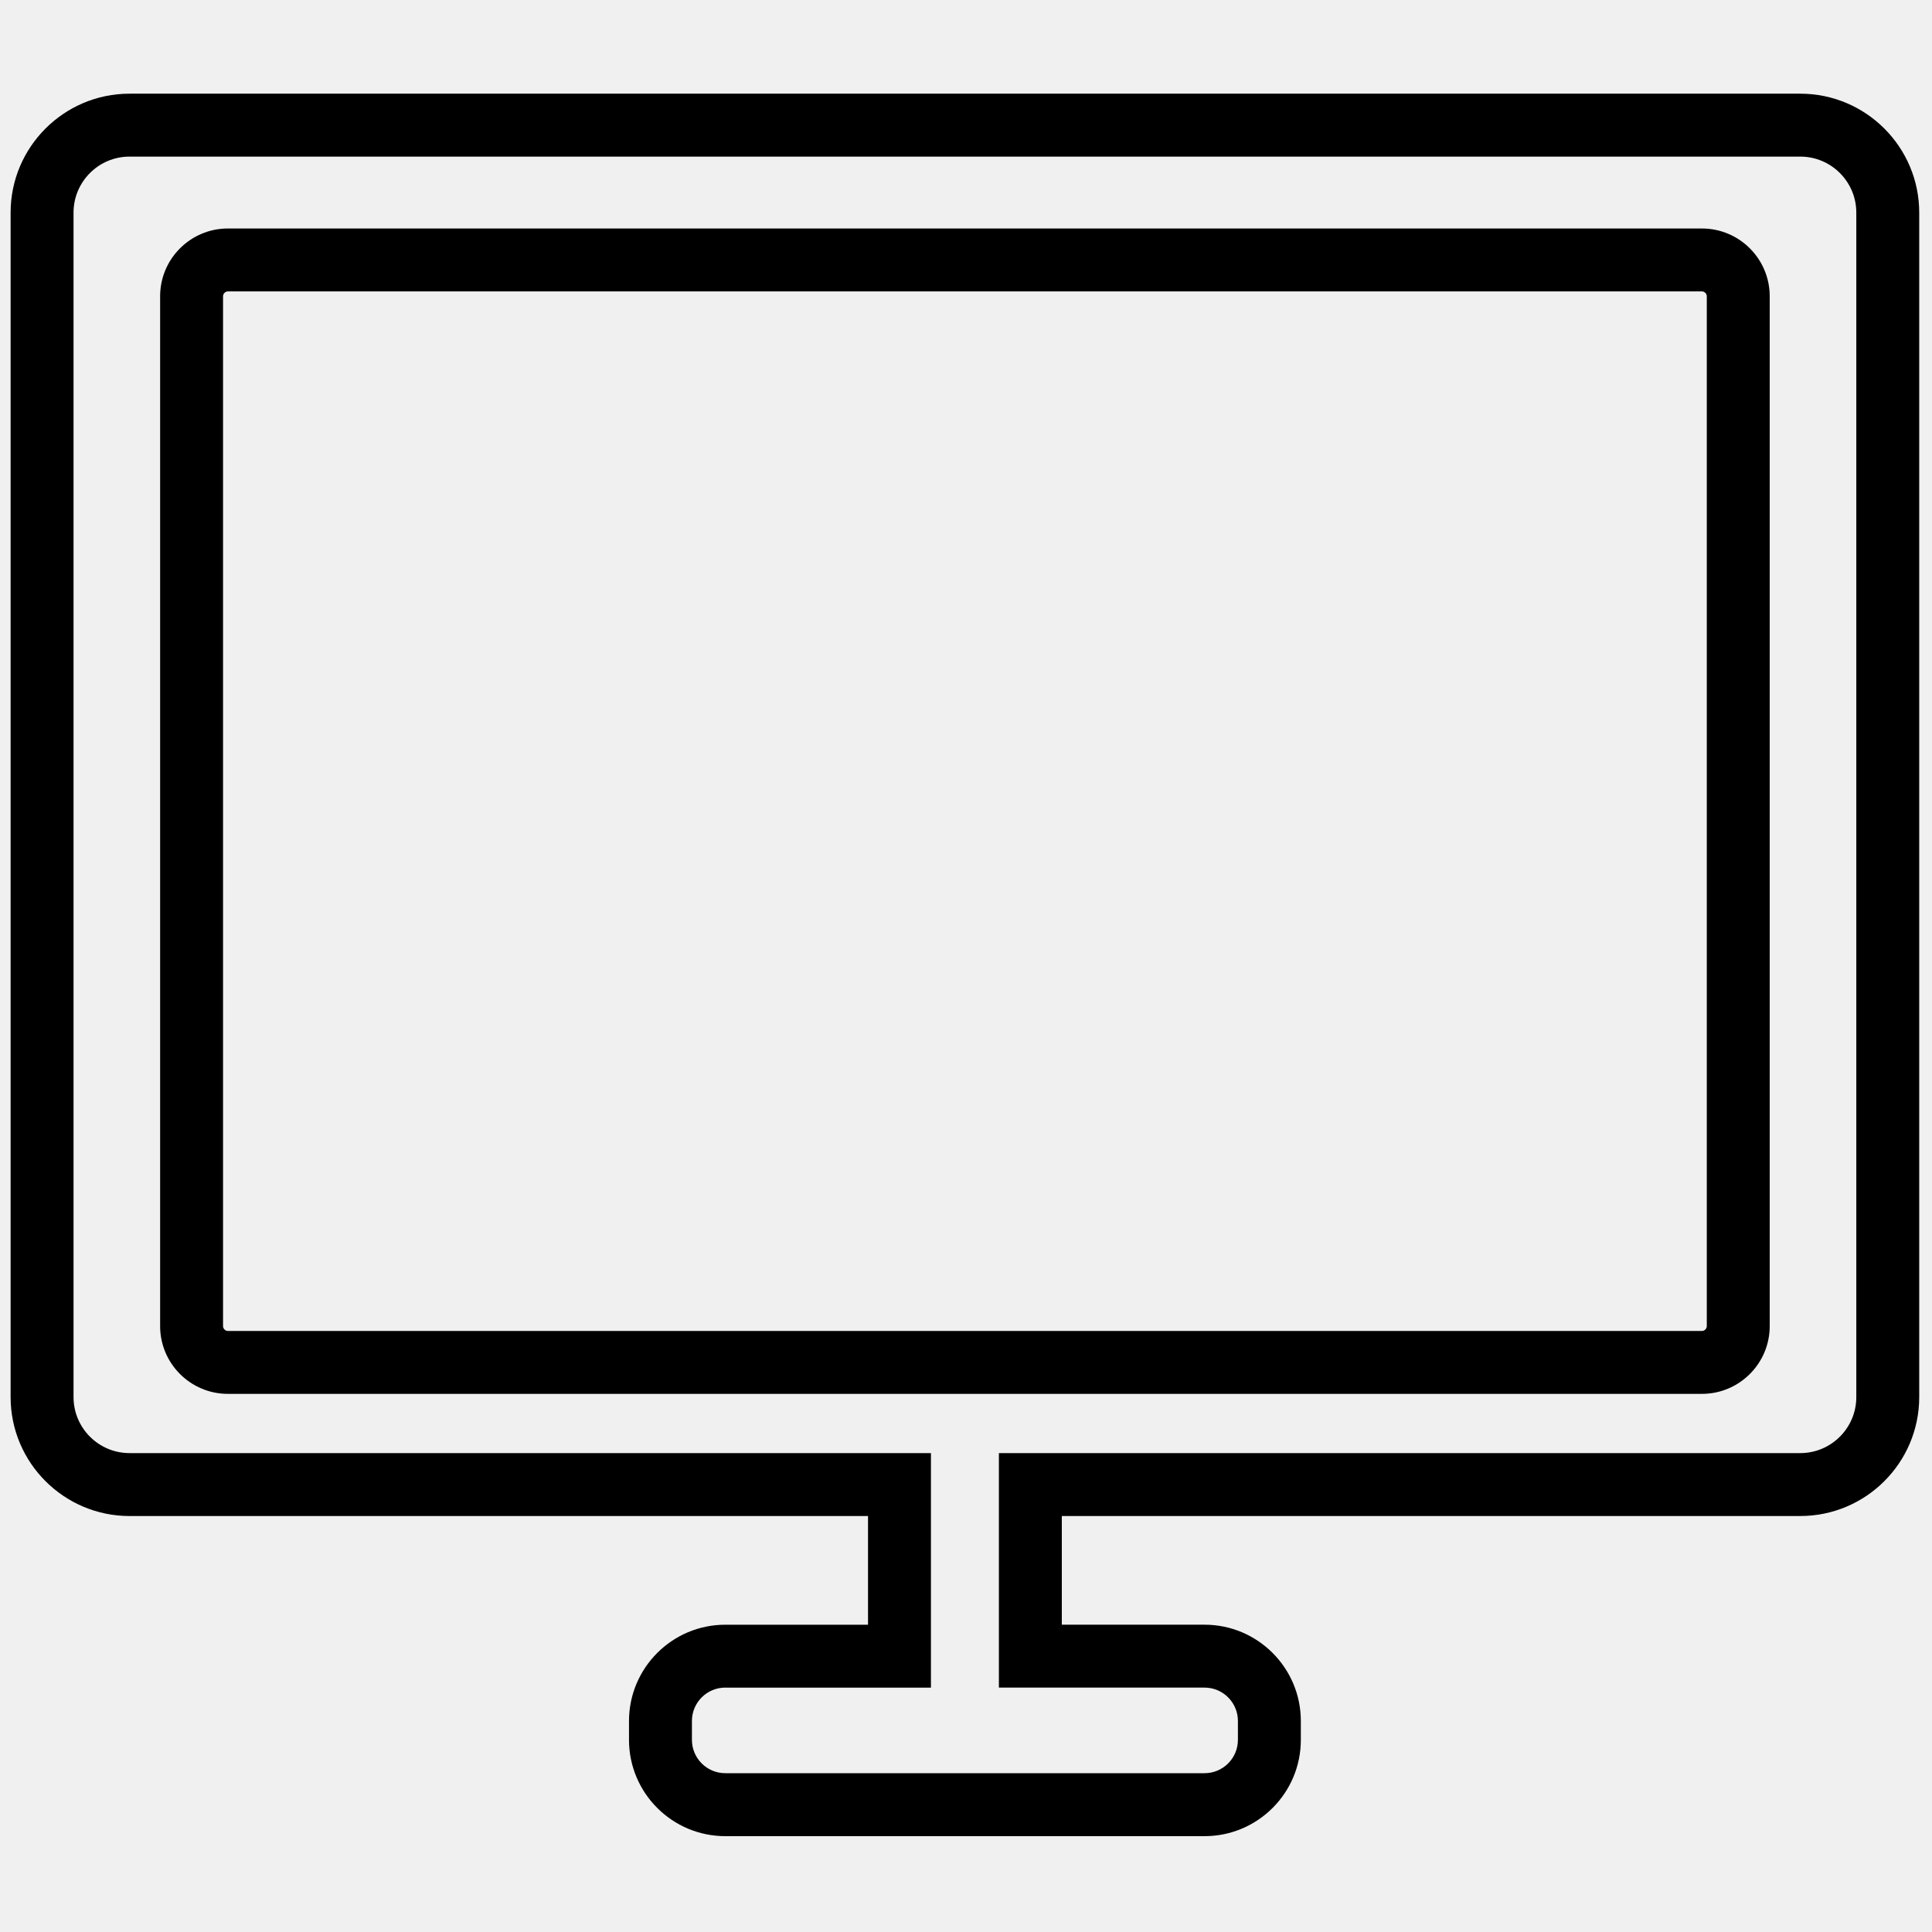
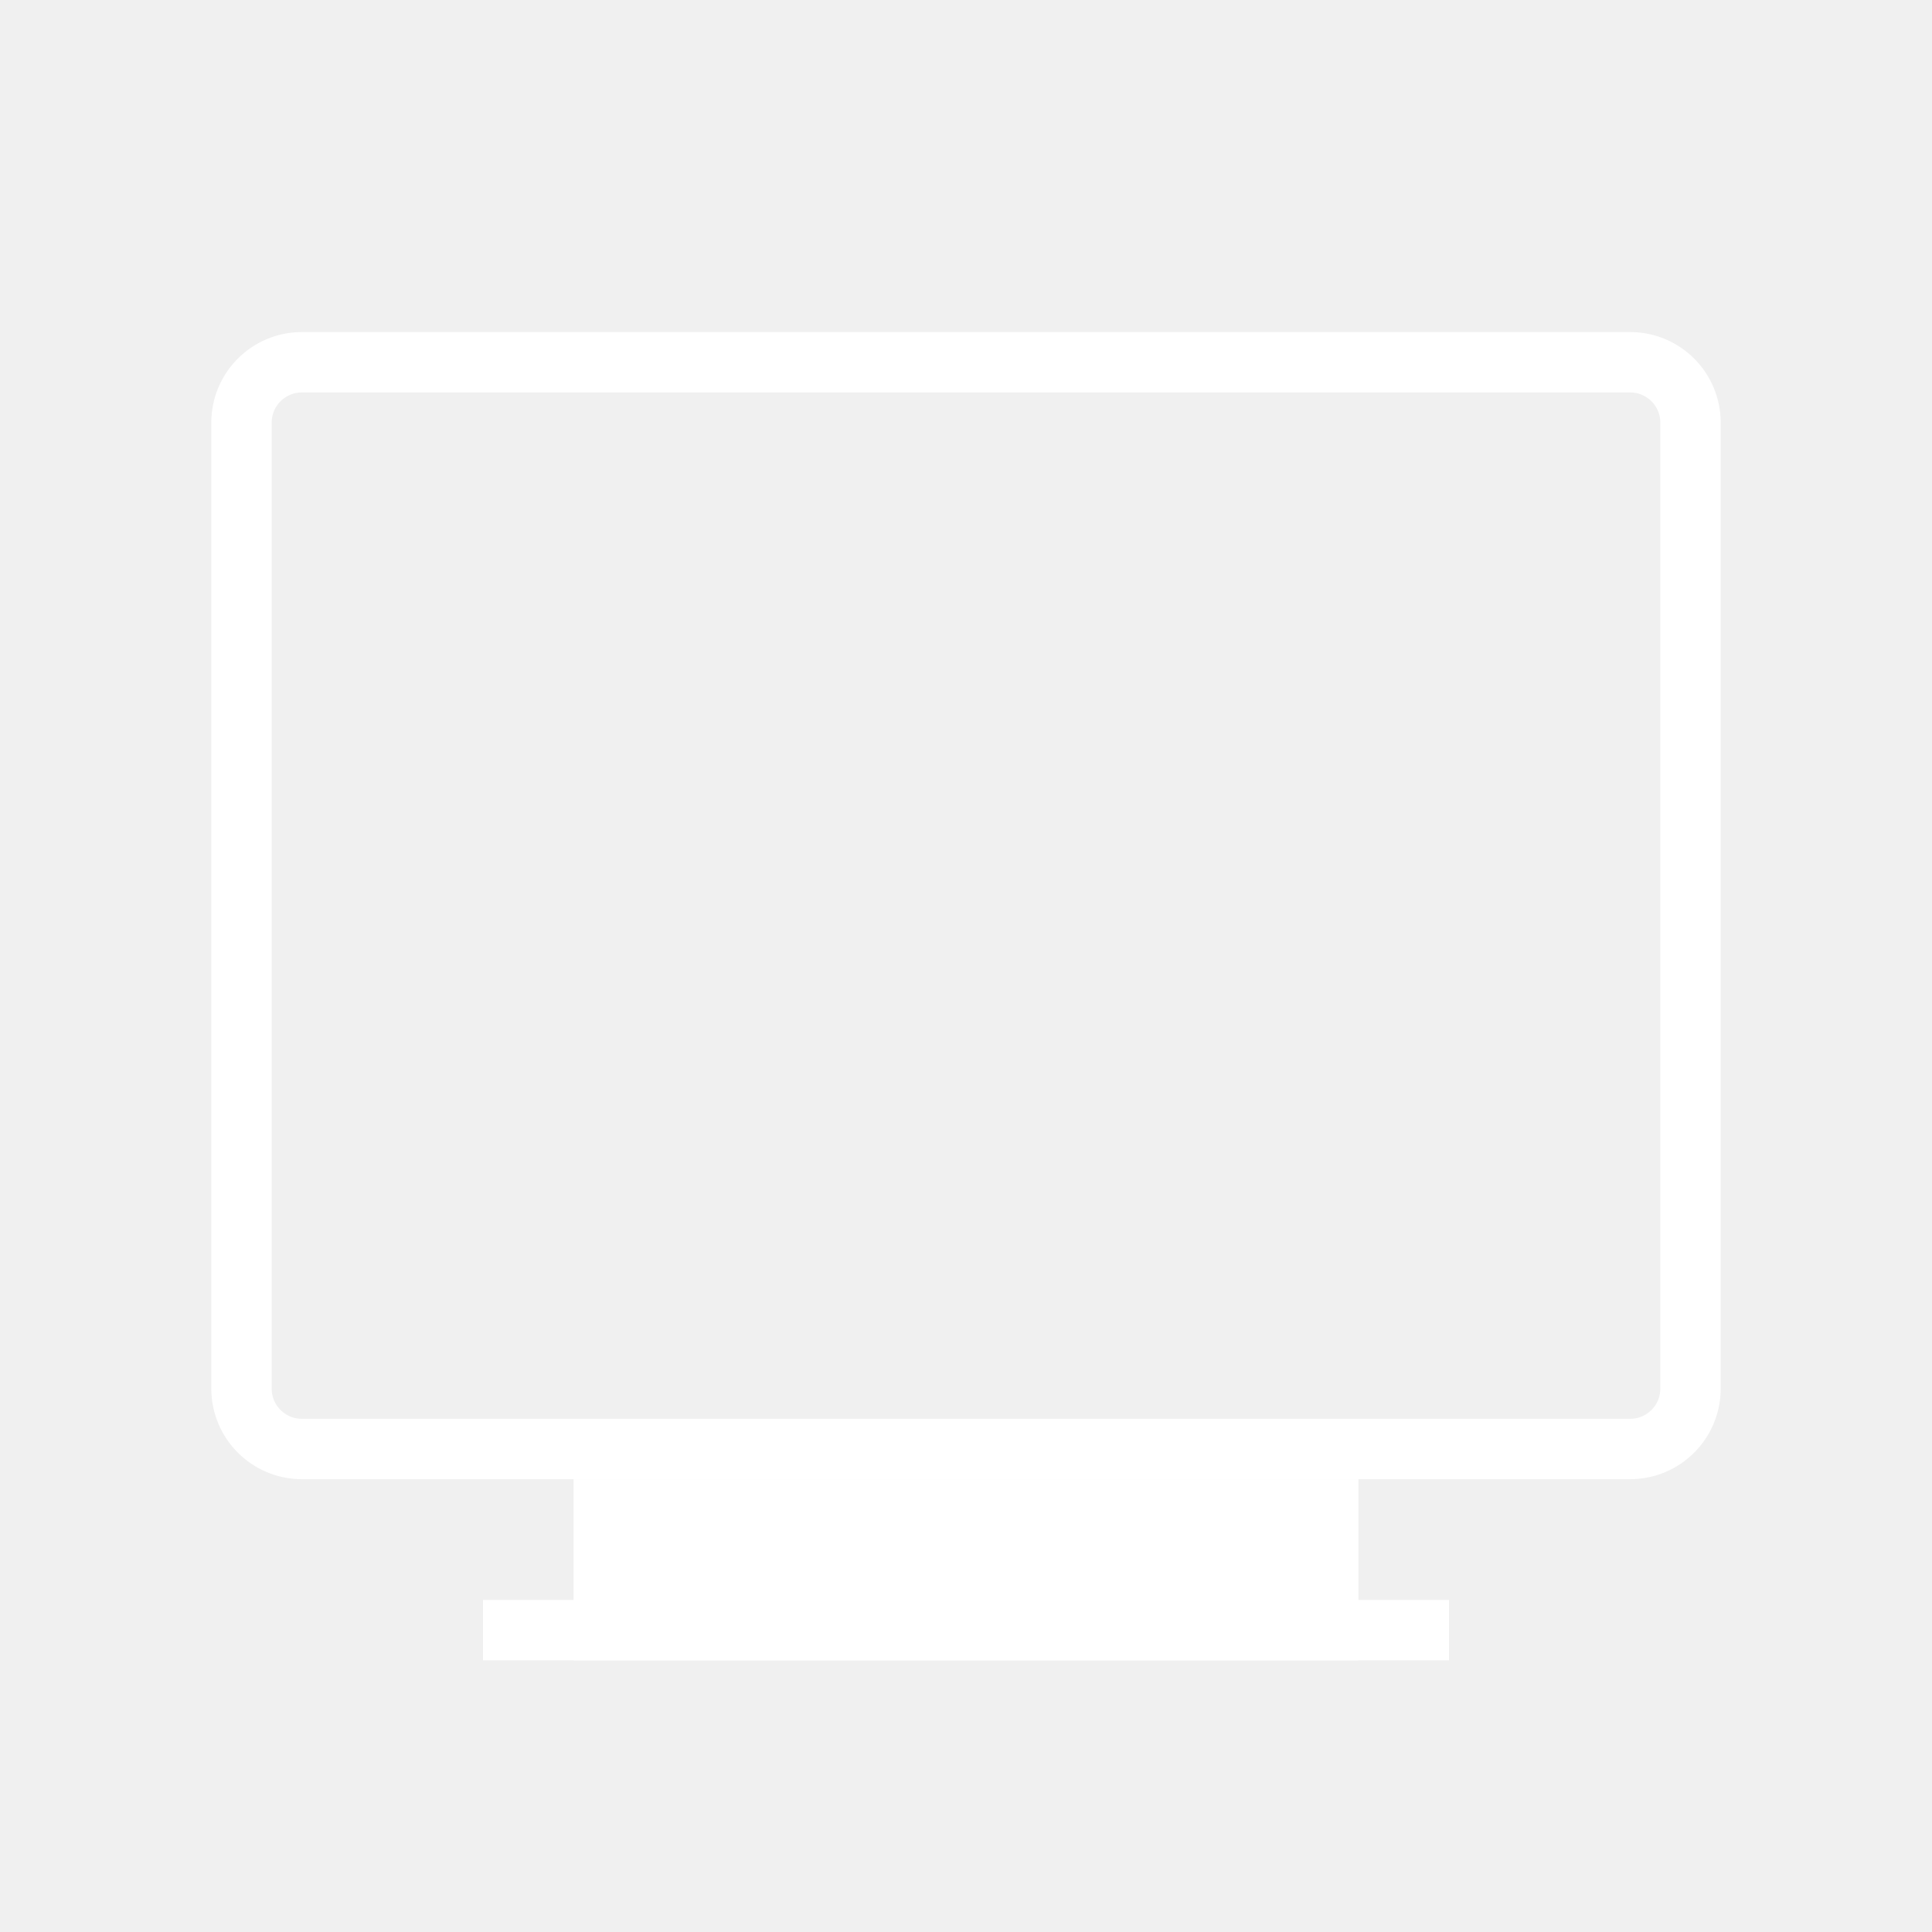
- <svg xmlns="http://www.w3.org/2000/svg" version="1.1" width="256" height="256" viewBox="0 0 256 256" xml:space="preserve">
-   <g style="stroke: none; stroke-width: 0; stroke-dasharray: none; stroke-linecap: butt; stroke-linejoin: miter; stroke-miterlimit: 10; fill: none; fill-rule: nonzero; opacity: 1;" transform="translate(1.406593 1.406593) scale(2.81 2.81)">
-     <path d="M 56.301 86.083 H 33.699 c -2.503 0 -4.539 -2.036 -4.539 -4.539 v -0.891 c 0 -2.503 2.036 -4.54 4.539 -4.54 h 6.732 v -5.125 H 5.607 C 2.516 70.987 0 68.472 0 65.38 V 9.525 c 0 -3.092 2.516 -5.608 5.607 -5.608 h 78.785 C 87.484 3.917 90 6.433 90 9.525 V 65.38 c 0 3.092 -2.516 5.607 -5.608 5.607 H 49.569 v 5.125 h 6.732 c 2.503 0 4.539 2.037 4.539 4.54 v 0.891 C 60.841 84.047 58.805 86.083 56.301 86.083 z M 33.699 79.078 c -0.867 0 -1.572 0.706 -1.572 1.573 v 0.891 c 0 0.867 0.706 1.572 1.572 1.572 h 22.602 c 0.867 0 1.572 -0.705 1.572 -1.572 v -0.891 c 0 -0.867 -0.705 -1.573 -1.572 -1.573 h -9.699 V 68.02 h 37.79 c 1.456 0 2.641 -1.184 2.641 -2.64 V 9.525 c 0 -1.456 -1.184 -2.641 -2.641 -2.641 H 5.607 c -1.456 0 -2.64 1.185 -2.64 2.641 V 65.38 c 0 1.456 1.184 2.64 2.64 2.64 h 37.791 v 11.059 H 33.699 z" style="stroke: none; stroke-width: 1; stroke-dasharray: none; stroke-linecap: butt; stroke-linejoin: miter; stroke-miterlimit: 10; fill: rgb(0,0,0); fill-rule: nonzero; opacity: 1;" transform=" matrix(1 0 0 1 0 0) " stroke-linecap="round" />
-     <path d="M 79.755 65.227 H 10.244 c -1.762 0 -3.194 -1.433 -3.194 -3.194 V 13.469 c 0 -1.762 1.433 -3.195 3.194 -3.195 h 69.511 c 1.762 0 3.195 1.433 3.195 3.195 v 48.565 C 82.95 63.794 81.517 65.227 79.755 65.227 z M 10.244 13.241 c -0.121 0 -0.227 0.107 -0.227 0.228 v 48.565 c 0 0.121 0.106 0.227 0.227 0.227 h 69.511 c 0.122 0 0.228 -0.106 0.228 -0.227 V 13.469 c 0 -0.121 -0.106 -0.228 -0.228 -0.228 H 10.244 z" style="stroke: none; stroke-width: 1; stroke-dasharray: none; stroke-linecap: butt; stroke-linejoin: miter; stroke-miterlimit: 10; fill: rgb(0,0,0); fill-rule: nonzero; opacity: 1;" transform=" matrix(1 0 0 1 0 0) " stroke-linecap="round" />
-   </g>
+ <svg xmlns="http://www.w3.org/2000/svg" width="50" height="50" viewBox="0 0 64 64" fill="none" stroke="white" stroke-width="2">
+   <rect x="8" y="12" width="48" height="36" rx="2" ry="2" fill="none" />
+   <rect x="20" y="50" width="24" height="4" fill="white" />
+   <line x1="16" y1="54" x2="48" y2="54" stroke="white" stroke-width="2" />
</svg>
